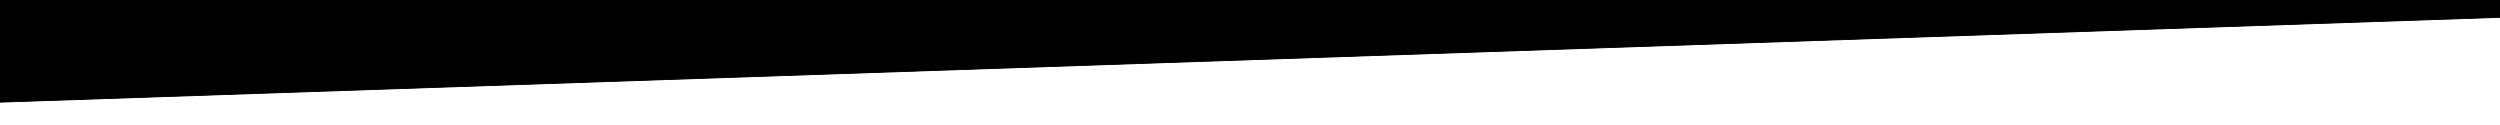
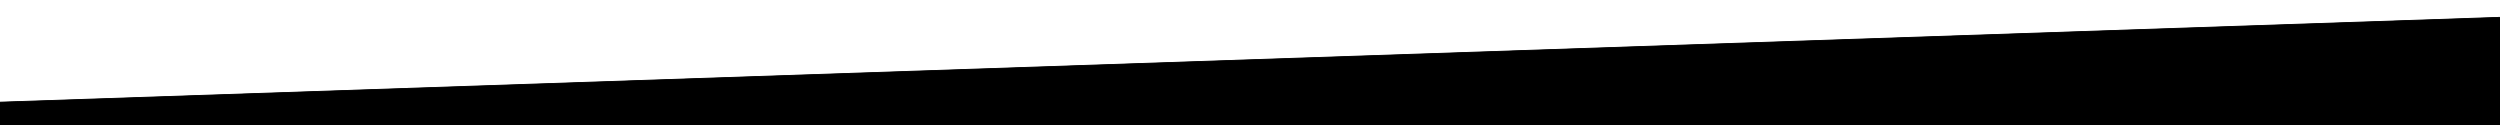
<svg xmlns="http://www.w3.org/2000/svg" width="2000" height="100" viewBox="0 0 529.167 26.458" version="1.1" id="svg8497">
  <defs id="defs8491" />
  <g id="layer1" transform="translate(0,-270.5417)">
-     <g id="g4541" transform="matrix(1,0,0,-1,-3.1256244e-5,566.3261)">
-       <rect transform="matrix(0.9994246,0.03391758,0.311019,-0.9504037,0,0)" y="-285.298" x="85.497" height="34.112" width="537.475" id="rect9068-8" style="opacity:1;fill:#dddcdd;fill-opacity:1;fill-rule:evenodd;stroke:#000000;stroke-width:0.187;stroke-linecap:square;stroke-linejoin:miter;stroke-miterlimit:4;stroke-dasharray:none;stroke-dashoffset:10;stroke-opacity:1;paint-order:markers stroke fill" />
-       <rect style="opacity:1;fill:#ffffff;fill-opacity:0.996;fill-rule:evenodd;stroke:#000000;stroke-width:0.187;stroke-linecap:square;stroke-linejoin:miter;stroke-miterlimit:4;stroke-dasharray:none;stroke-dashoffset:10;stroke-opacity:1;paint-order:markers stroke fill" id="rect14248" width="537.475" height="34.112" x="85.497" y="-285.298" transform="matrix(0.9994246,0.03391758,0.311019,-0.9504037,0,0)" />
-       <rect transform="matrix(0.9994246,0.03391758,0.311019,-0.9504037,0,0)" y="-319.41" x="85.497" height="34.112" width="537.475" id="rect15440" style="opacity:1;fill:#000000;fill-opacity:1;fill-rule:evenodd;stroke:#000000;stroke-width:0.187;stroke-linecap:square;stroke-linejoin:miter;stroke-miterlimit:4;stroke-dasharray:none;stroke-dashoffset:10;stroke-opacity:1;paint-order:markers stroke fill" />
-     </g>
+     <rect transform="matrix(-0.9994246,0.03391758,-0.311019,-0.9504037,0,0)" y="-304.036" x="-439.572" height="34.112" width="537.475" id="rect14248" style="opacity:1;fill:#ffffff;fill-opacity:1;fill-rule:evenodd;stroke:#000000;stroke-width:0.187;stroke-linecap:square;stroke-linejoin:miter;stroke-miterlimit:4;stroke-dasharray:none;stroke-dashoffset:10;stroke-opacity:1;paint-order:markers stroke fill" />
+     <rect style="opacity:1;fill:#000000;fill-opacity:1;fill-rule:evenodd;stroke:#000000;stroke-width:0.187;stroke-linecap:square;stroke-linejoin:miter;stroke-miterlimit:4;stroke-dasharray:none;stroke-dashoffset:10;stroke-opacity:1;paint-order:markers stroke fill" id="rect15440" width="537.475" height="34.112" x="-439.572" y="-338.149" transform="matrix(-0.9994246,0.03391758,-0.311019,-0.9504037,0,0)" />
  </g>
</svg>
